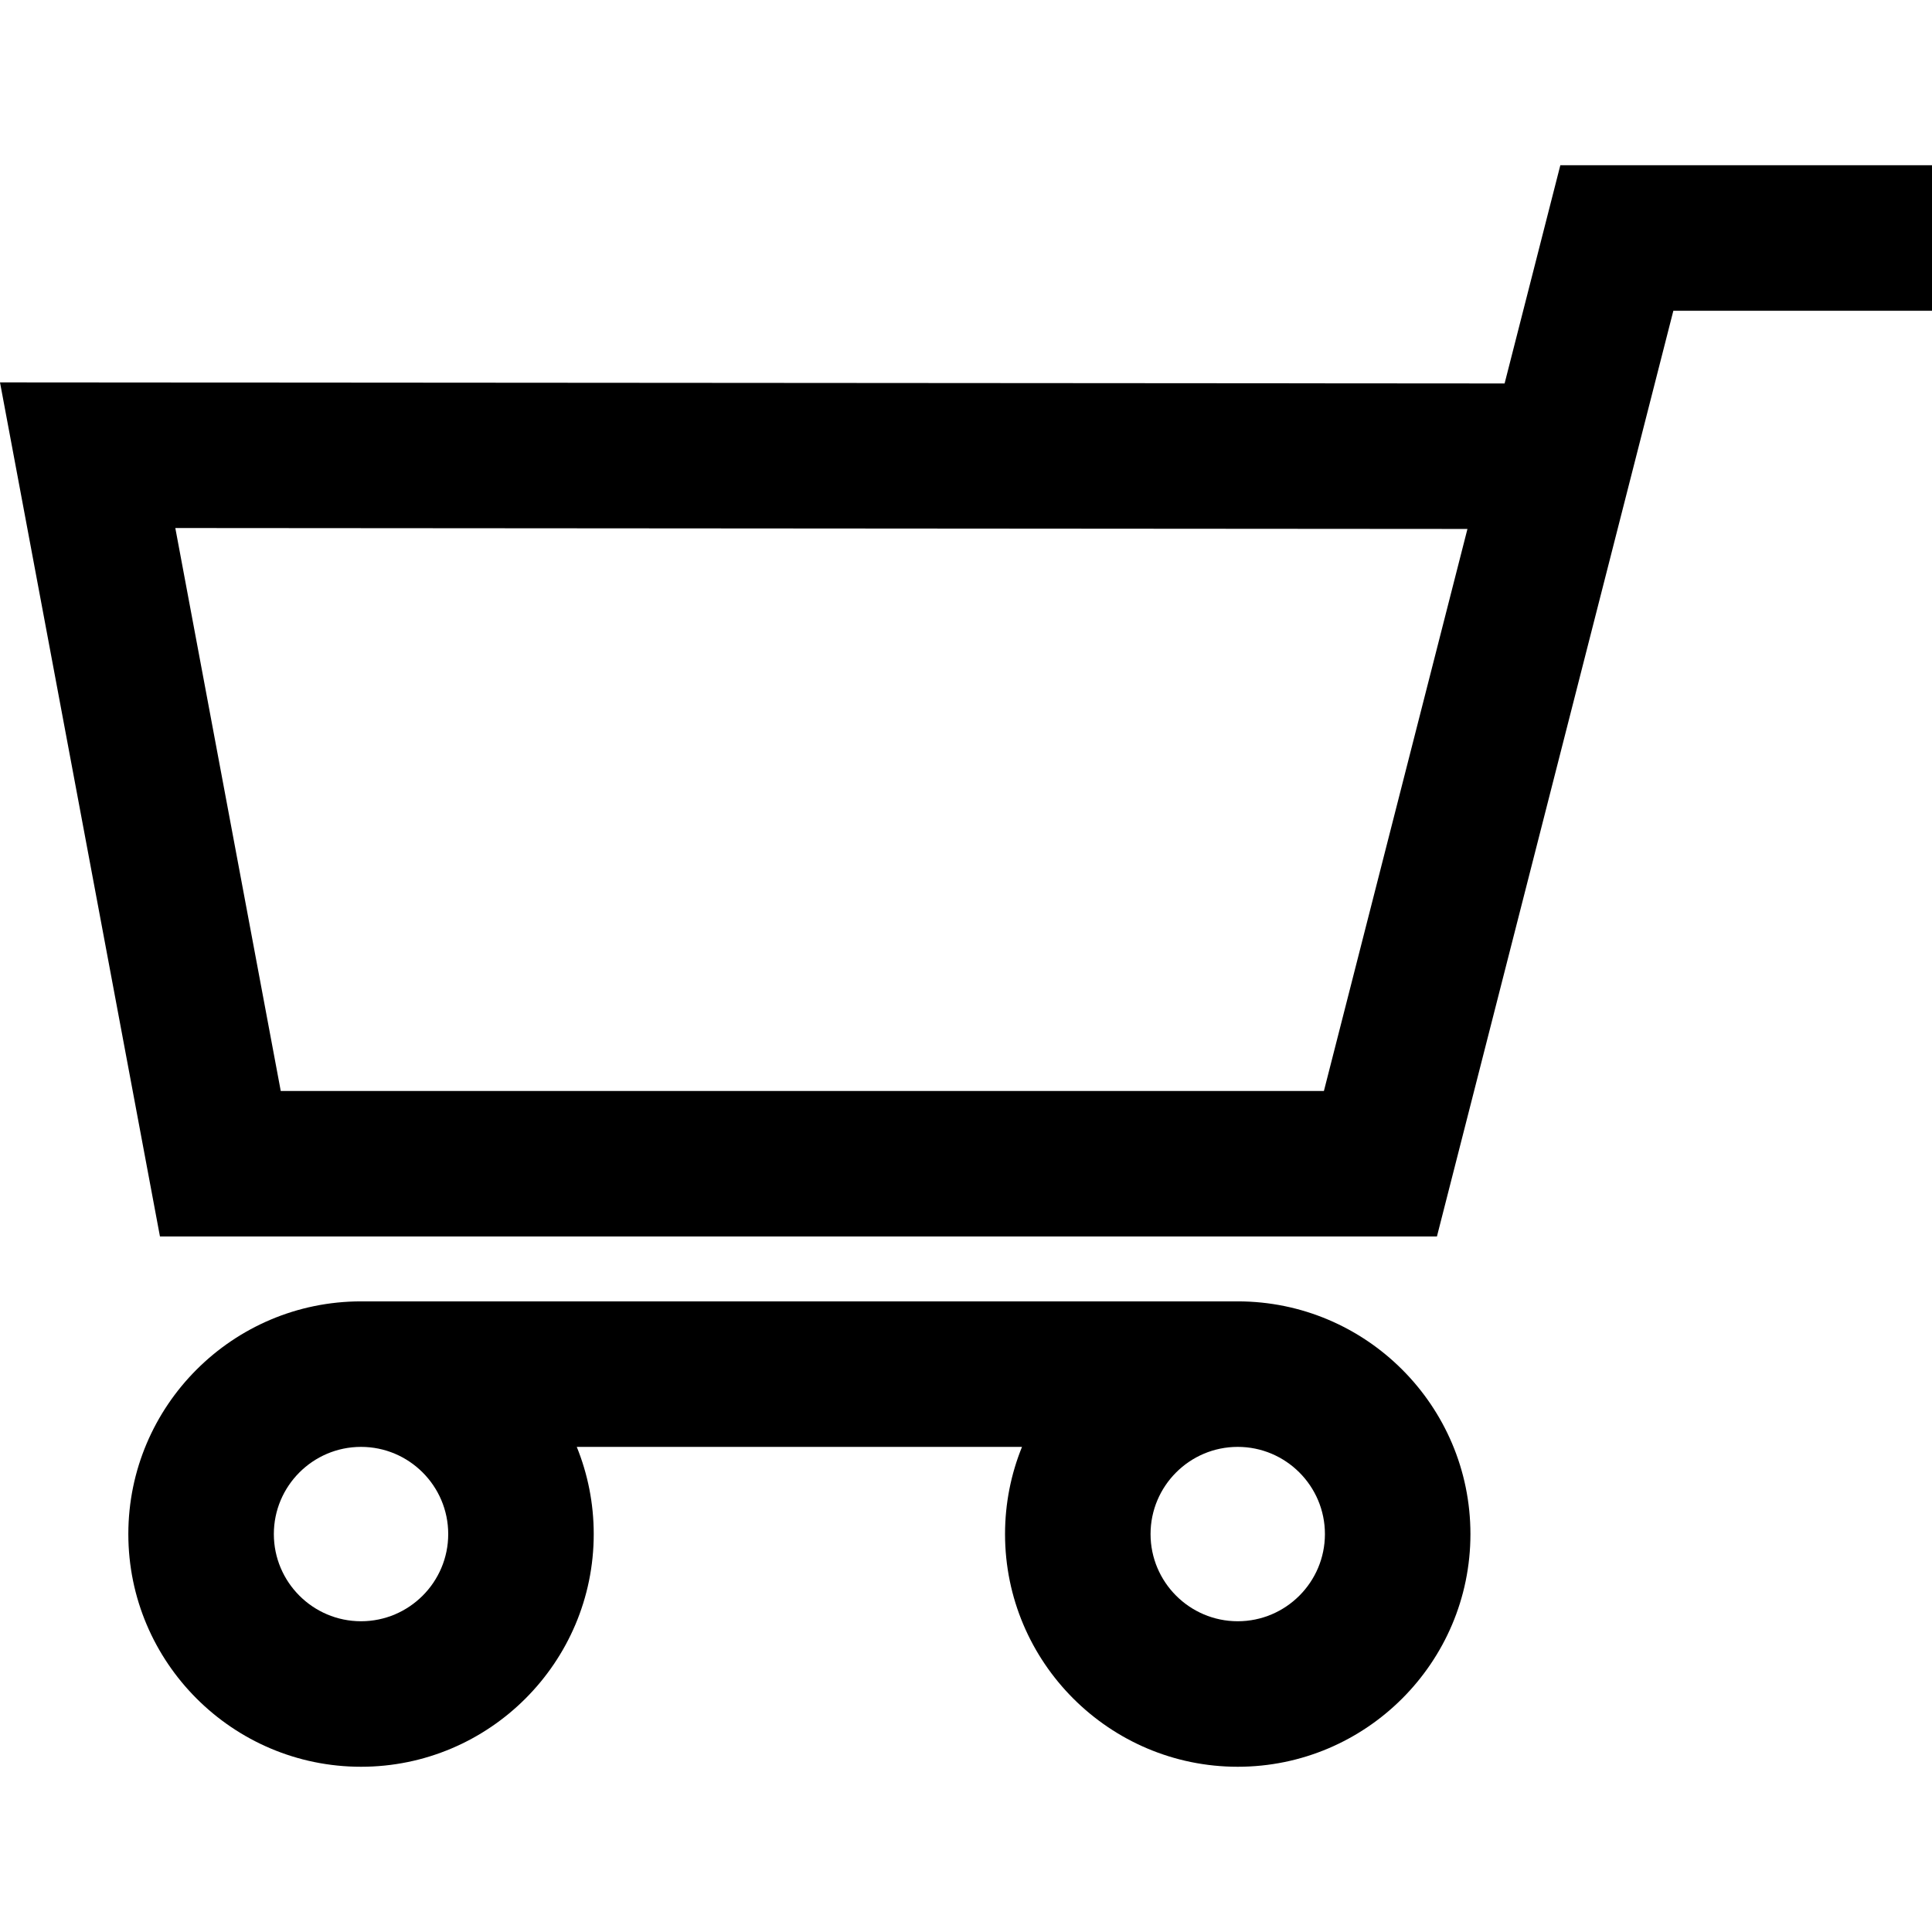
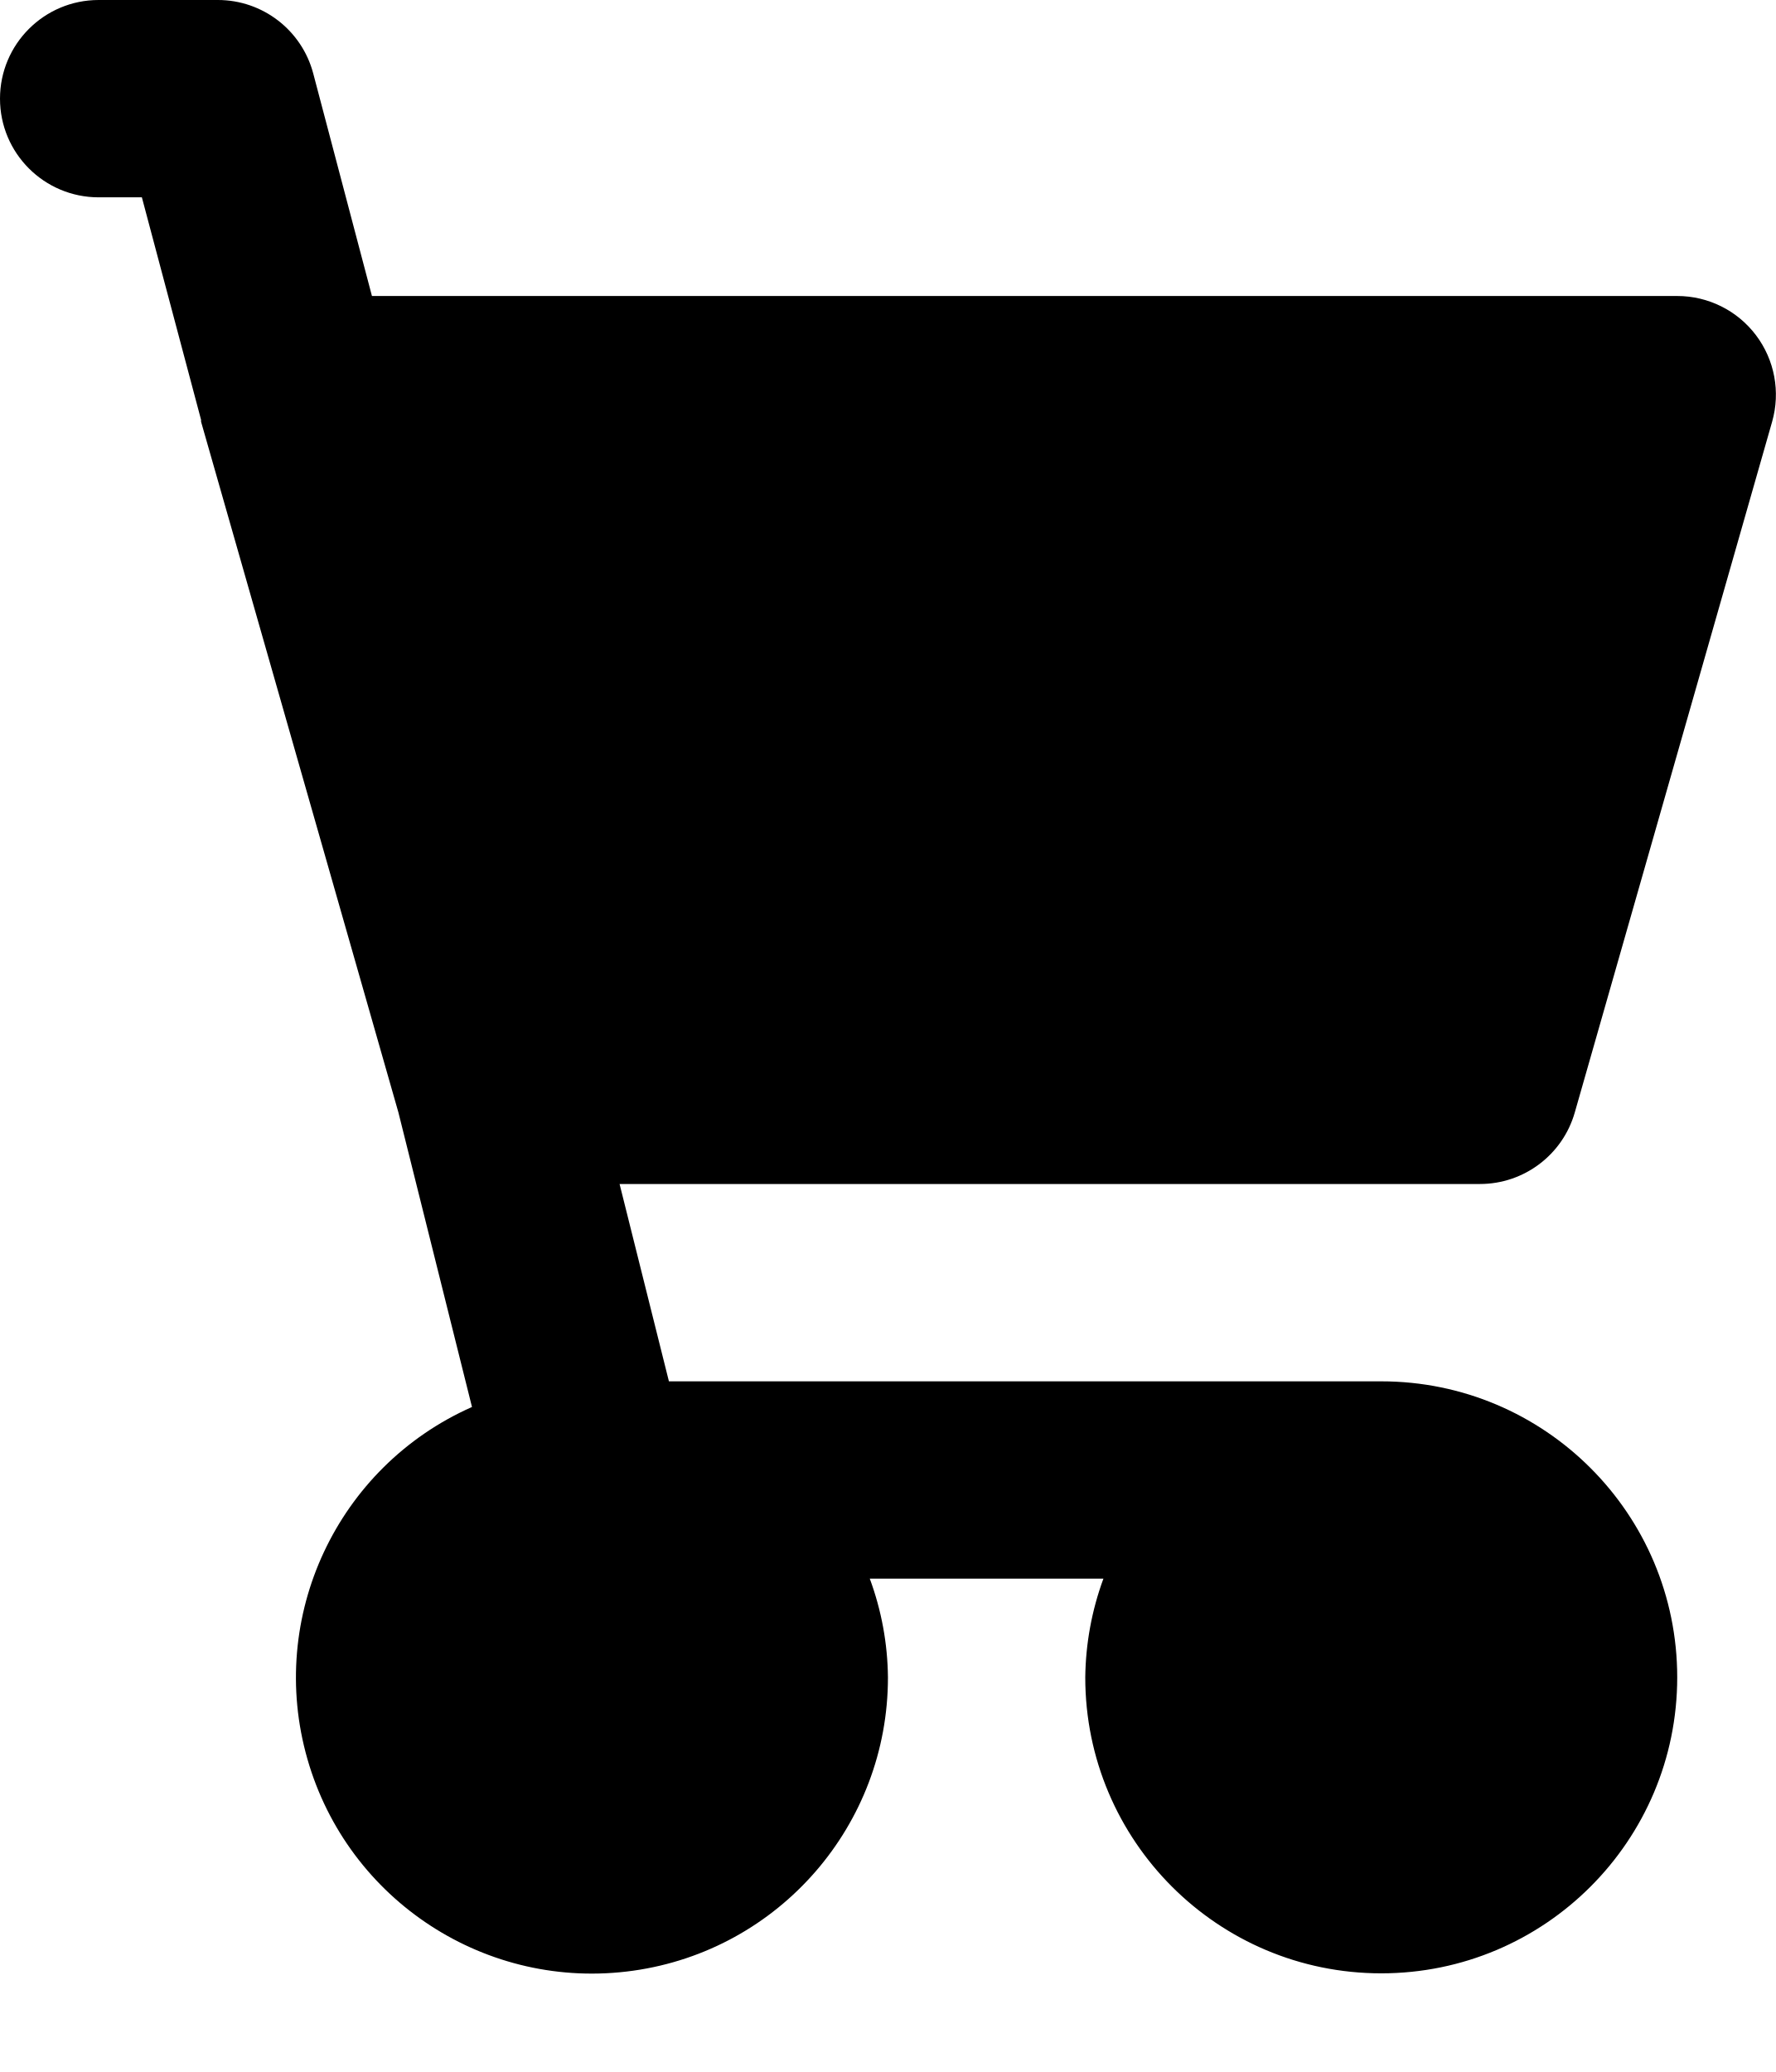
- <svg xmlns="http://www.w3.org/2000/svg" fill="#000000" version="1.1" id="Capa_1" width="800px" height="800px" viewBox="0 0 902.86 902.86" xml:space="preserve">
-   <g>
-     <g>
-       <path d="M671.504,577.829l110.485-432.609H902.86v-68H729.174L703.128,179.2L0,178.697l74.753,399.129h596.751V577.829z     M685.766,247.188l-67.077,262.64H131.199L81.928,246.756L685.766,247.188z" />
-       <path d="M578.418,825.641c59.961,0,108.743-48.783,108.743-108.744s-48.782-108.742-108.743-108.742H168.717    c-59.961,0-108.744,48.781-108.744,108.742s48.782,108.744,108.744,108.744c59.962,0,108.743-48.783,108.743-108.744    c0-14.4-2.821-28.152-7.927-40.742h208.069c-5.107,12.59-7.928,26.342-7.928,40.742    C469.675,776.858,518.457,825.641,578.418,825.641z M209.46,716.897c0,22.467-18.277,40.744-40.743,40.744    c-22.466,0-40.744-18.277-40.744-40.744c0-22.465,18.277-40.742,40.744-40.742C191.183,676.155,209.46,694.432,209.46,716.897z     M619.162,716.897c0,22.467-18.277,40.744-40.743,40.744s-40.743-18.277-40.743-40.744c0-22.465,18.277-40.742,40.743-40.742    S619.162,694.432,619.162,716.897z" />
-     </g>
-   </g>
+ <svg xmlns="http://www.w3.org/2000/svg" class="w-6 h-6 text-gray-800 dark:text-white" aria-hidden="true" fill="currentColor" viewBox="0 0 18 21">
+   <path d="M15 12a1 1 0 0 0 .962-.726l2-7A1 1 0 0 0 17 3H3.77L3.175.745A1 1 0 0 0 2.208 0H1a1 1 0 0 0 0 2h.438l.6 2.255v.019l2 7 .746 2.986A3 3 0 1 0 9 17a2.966 2.966 0 0 0-.184-1h2.368c-.118.32-.18.659-.184 1a3 3 0 1 0 3-3H6.78l-.5-2H15Z" />
</svg>
